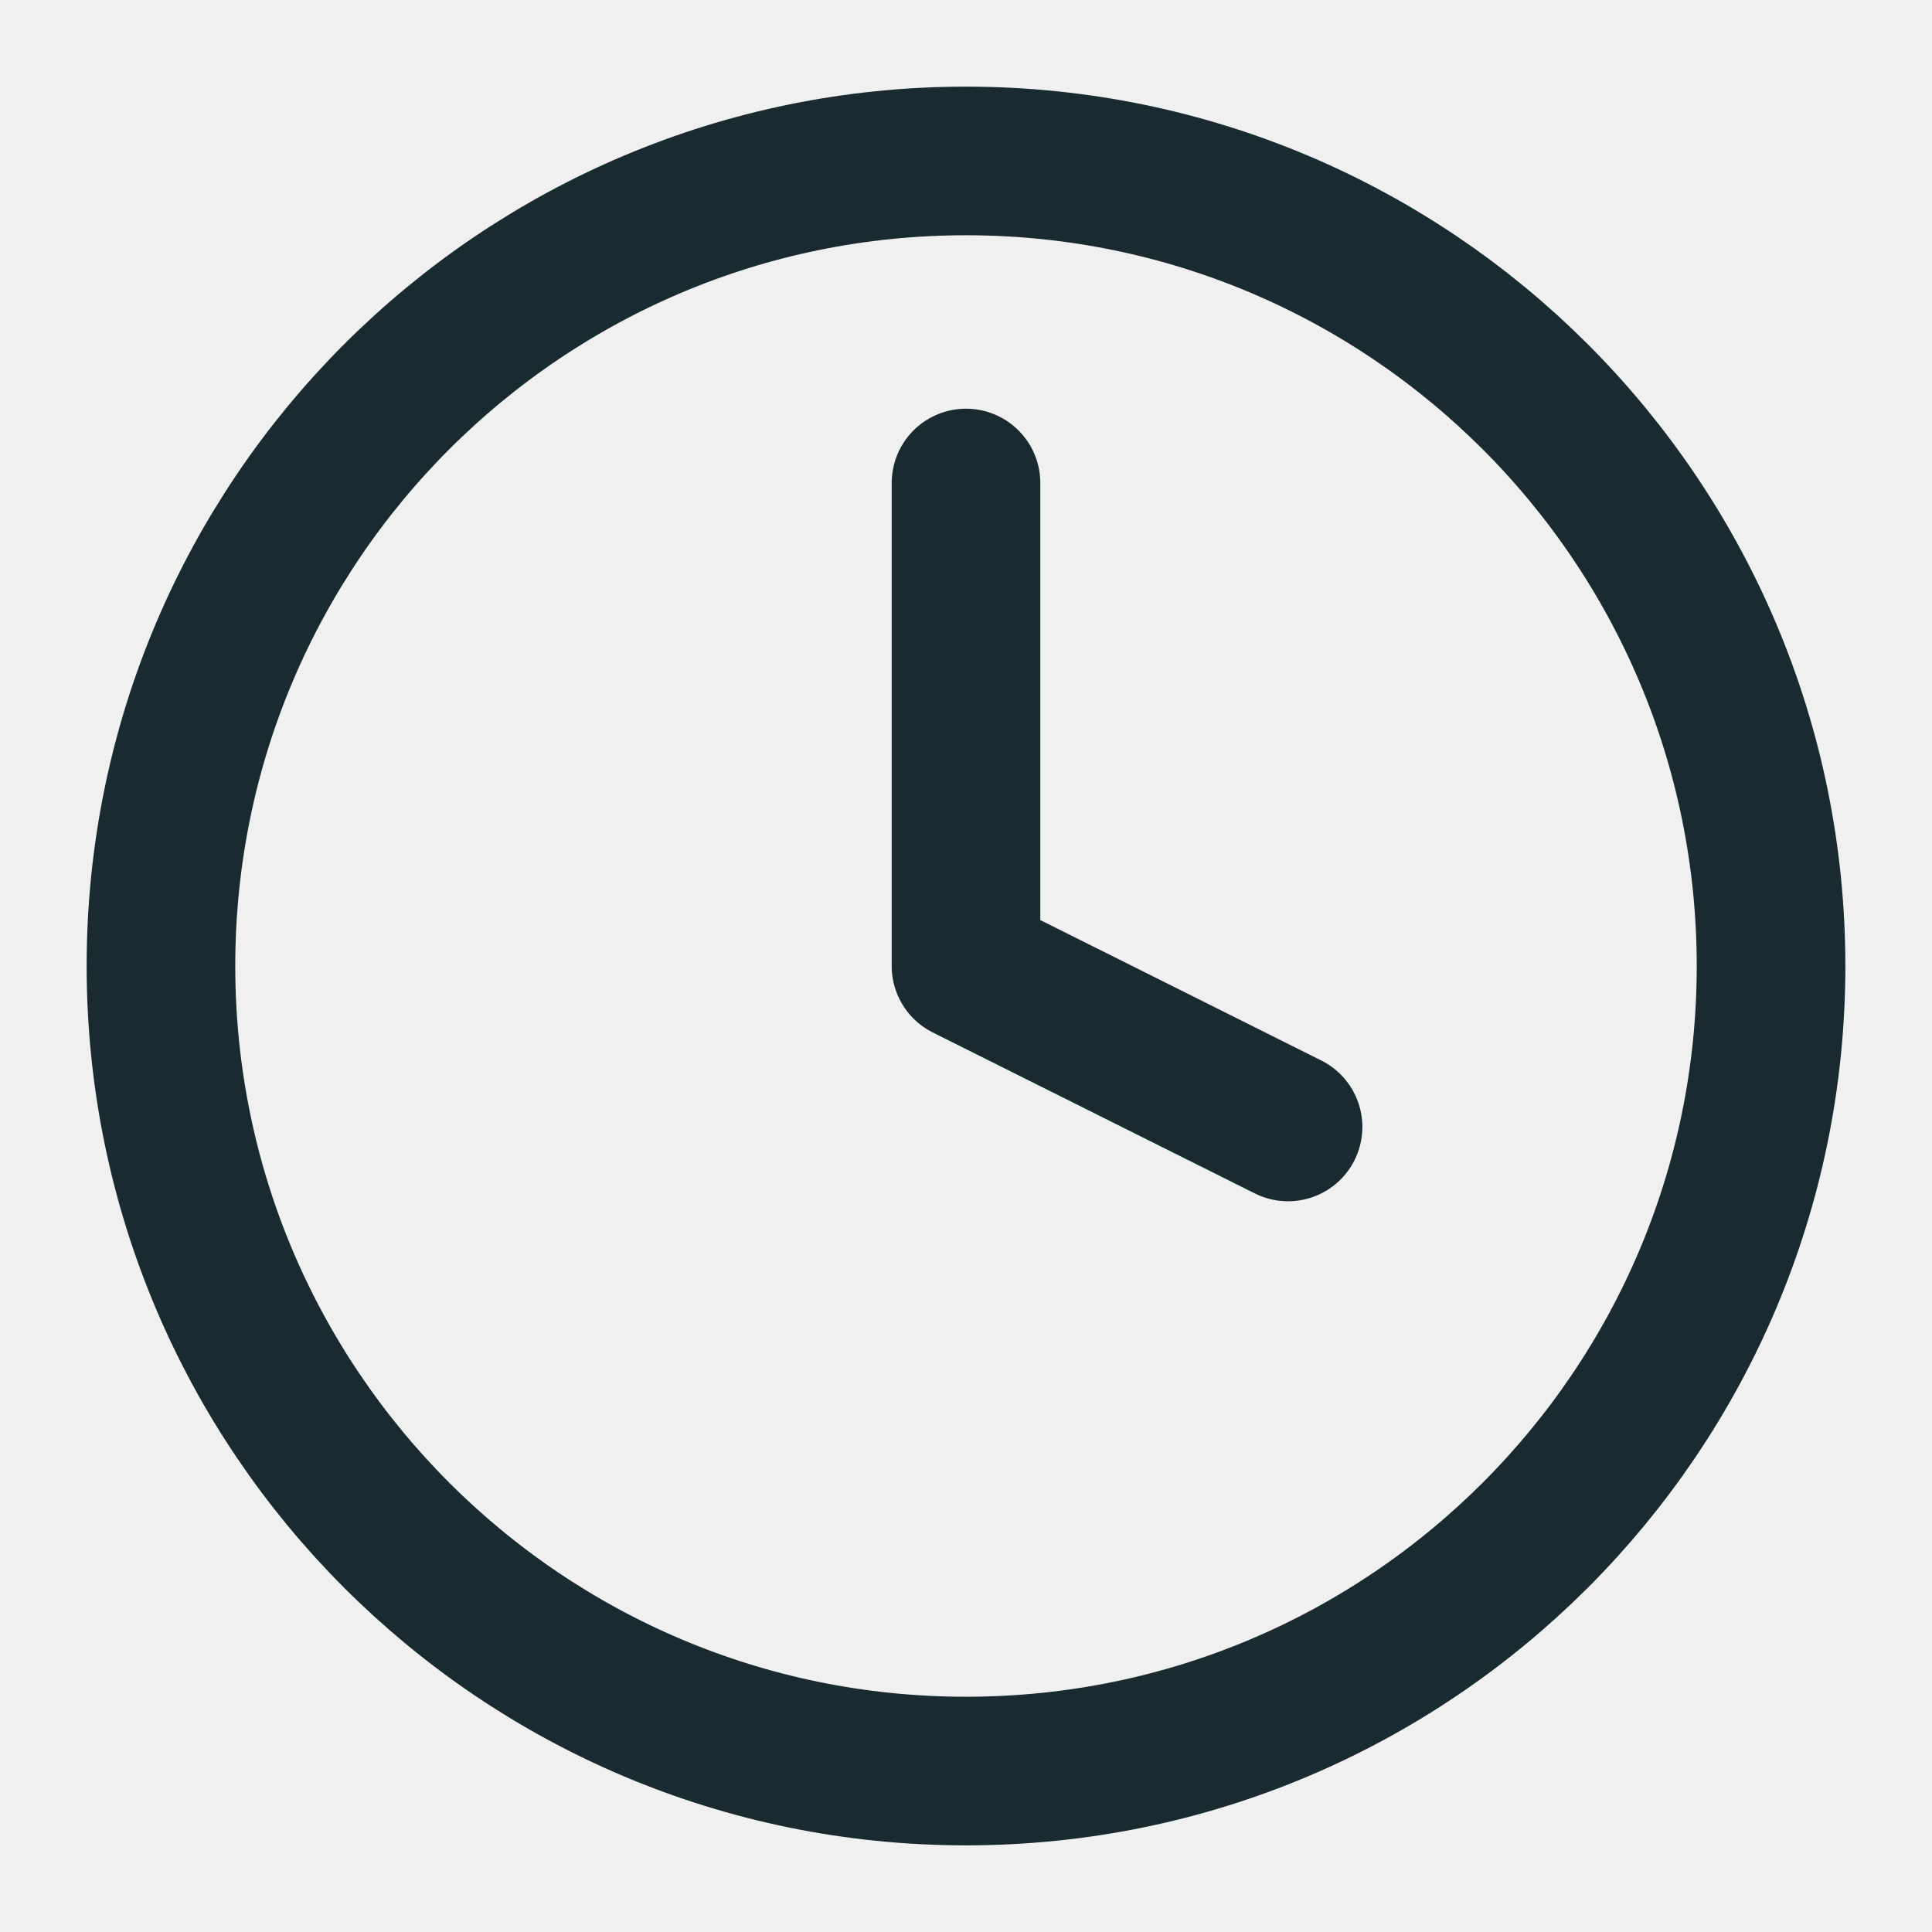
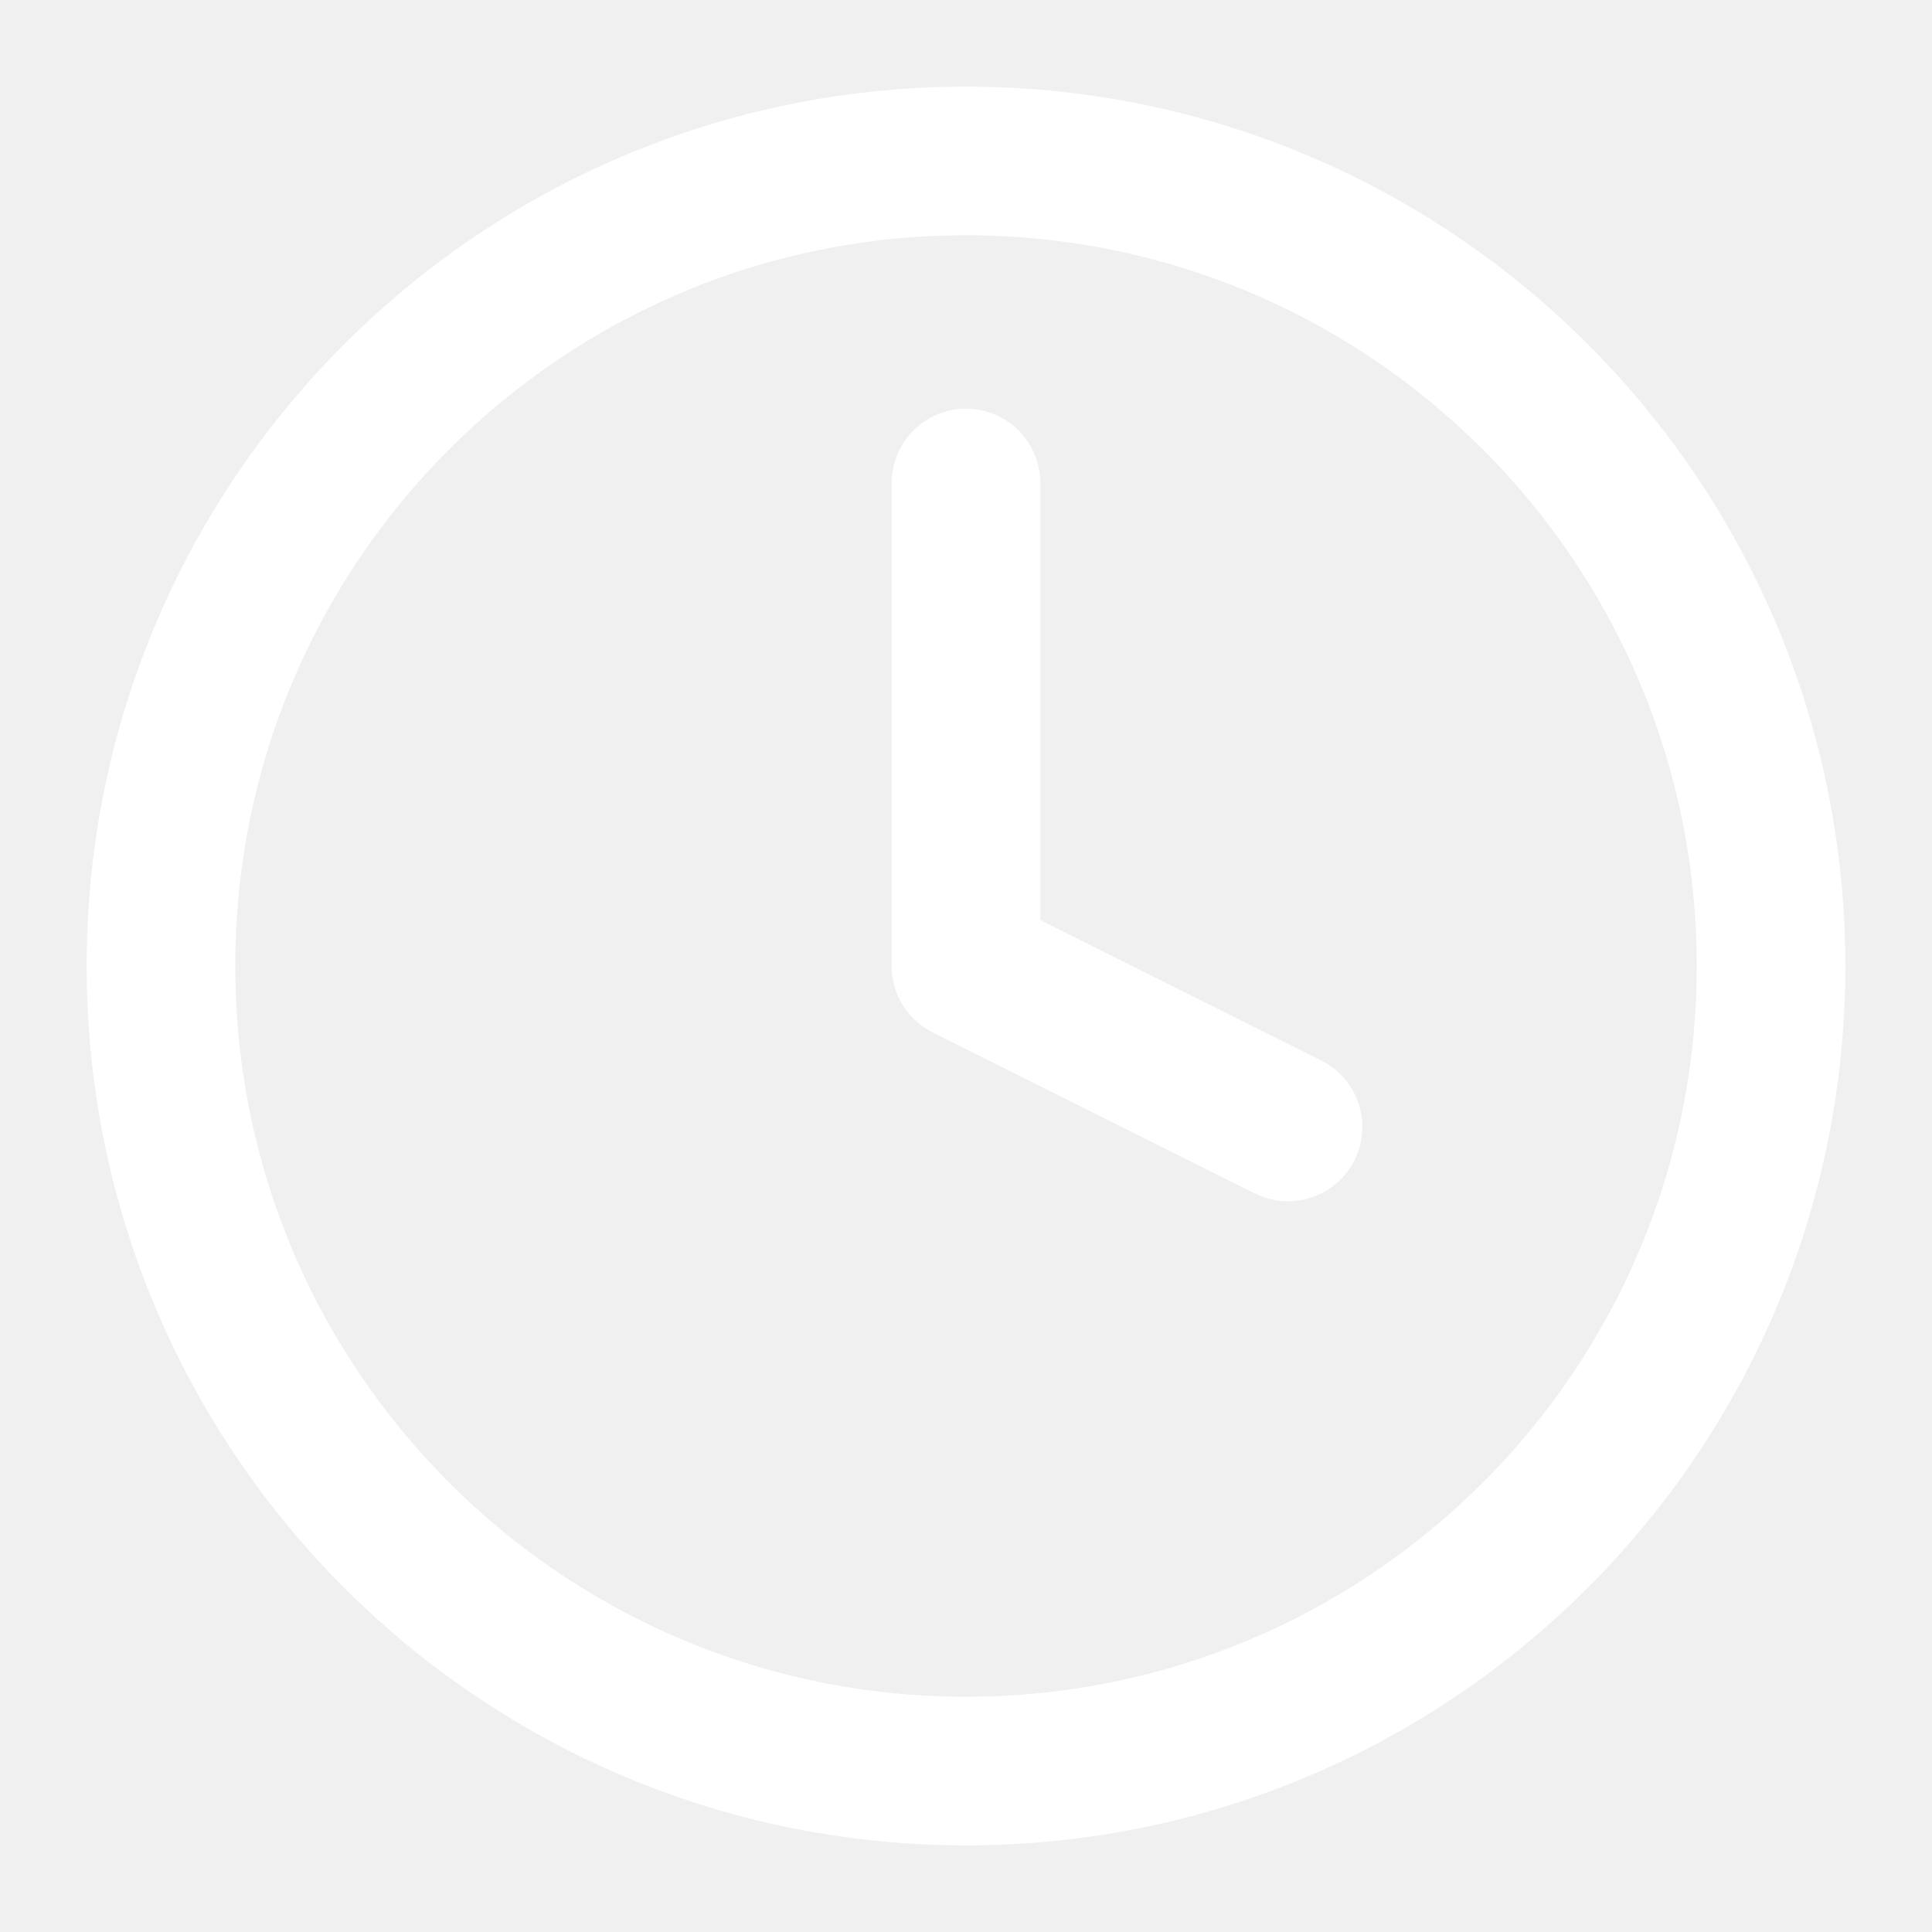
<svg xmlns="http://www.w3.org/2000/svg" width="13" height="13" viewBox="0 0 13 13" fill="none">
  <g clip-path="url(#clip0_53_146)">
-     <path d="M6.5 11.917C9.491 11.917 11.917 9.492 11.917 6.5C11.917 3.508 9.491 1.083 6.5 1.083C3.508 1.083 1.083 3.508 1.083 6.5C1.083 9.492 3.508 11.917 6.5 11.917Z" stroke="#192A31" stroke-linecap="round" stroke-linejoin="round" />
-     <path d="M6.5 3.25V6.5L8.667 7.583" stroke="#192A31" stroke-linecap="round" stroke-linejoin="round" />
+     <path d="M6.5 11.917C9.491 11.917 11.917 9.492 11.917 6.5C11.917 3.508 9.491 1.083 6.5 1.083C3.508 1.083 1.083 3.508 1.083 6.5C1.083 9.492 3.508 11.917 6.5 11.917Z" stroke="white" stroke-linecap="round" stroke-linejoin="round" />
+     <path d="M6.5 3.25V6.5L8.667 7.583" stroke="white" stroke-linecap="round" stroke-linejoin="round" />
  </g>
  <defs>
    <clipPath id="clip0_53_146">
      <rect width="13" height="13" fill="white" />
    </clipPath>
  </defs>
</svg>
